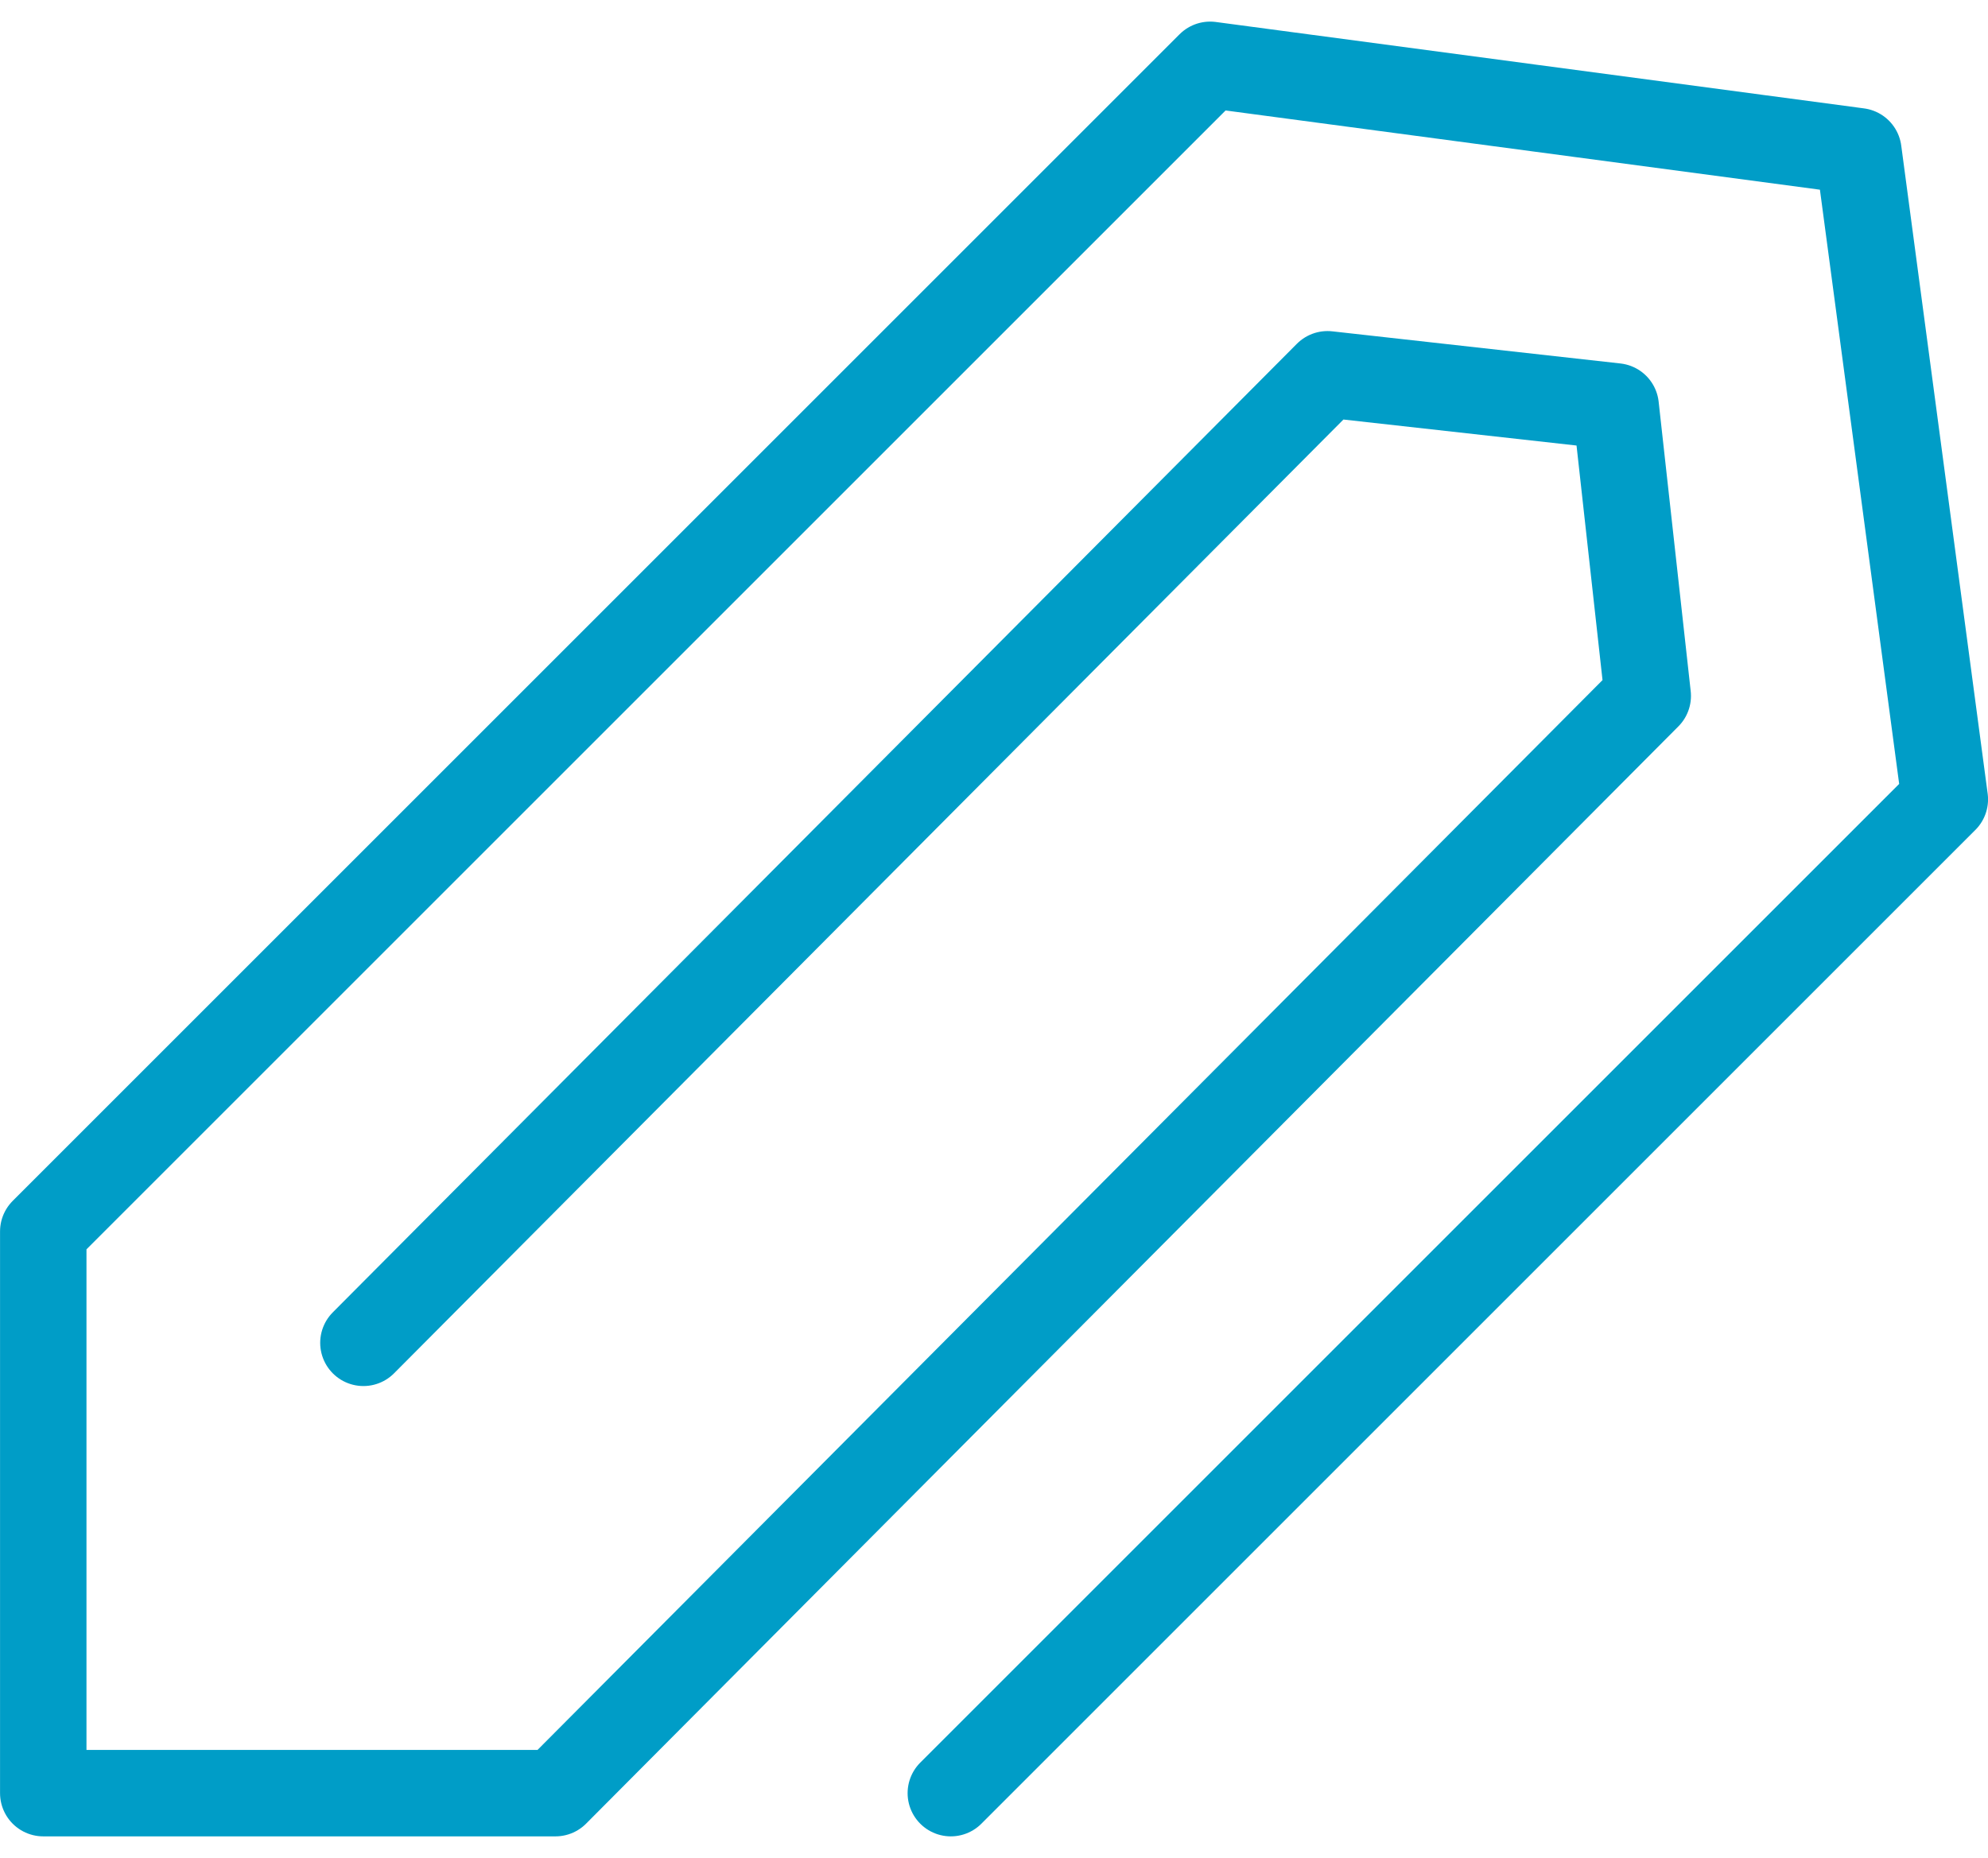
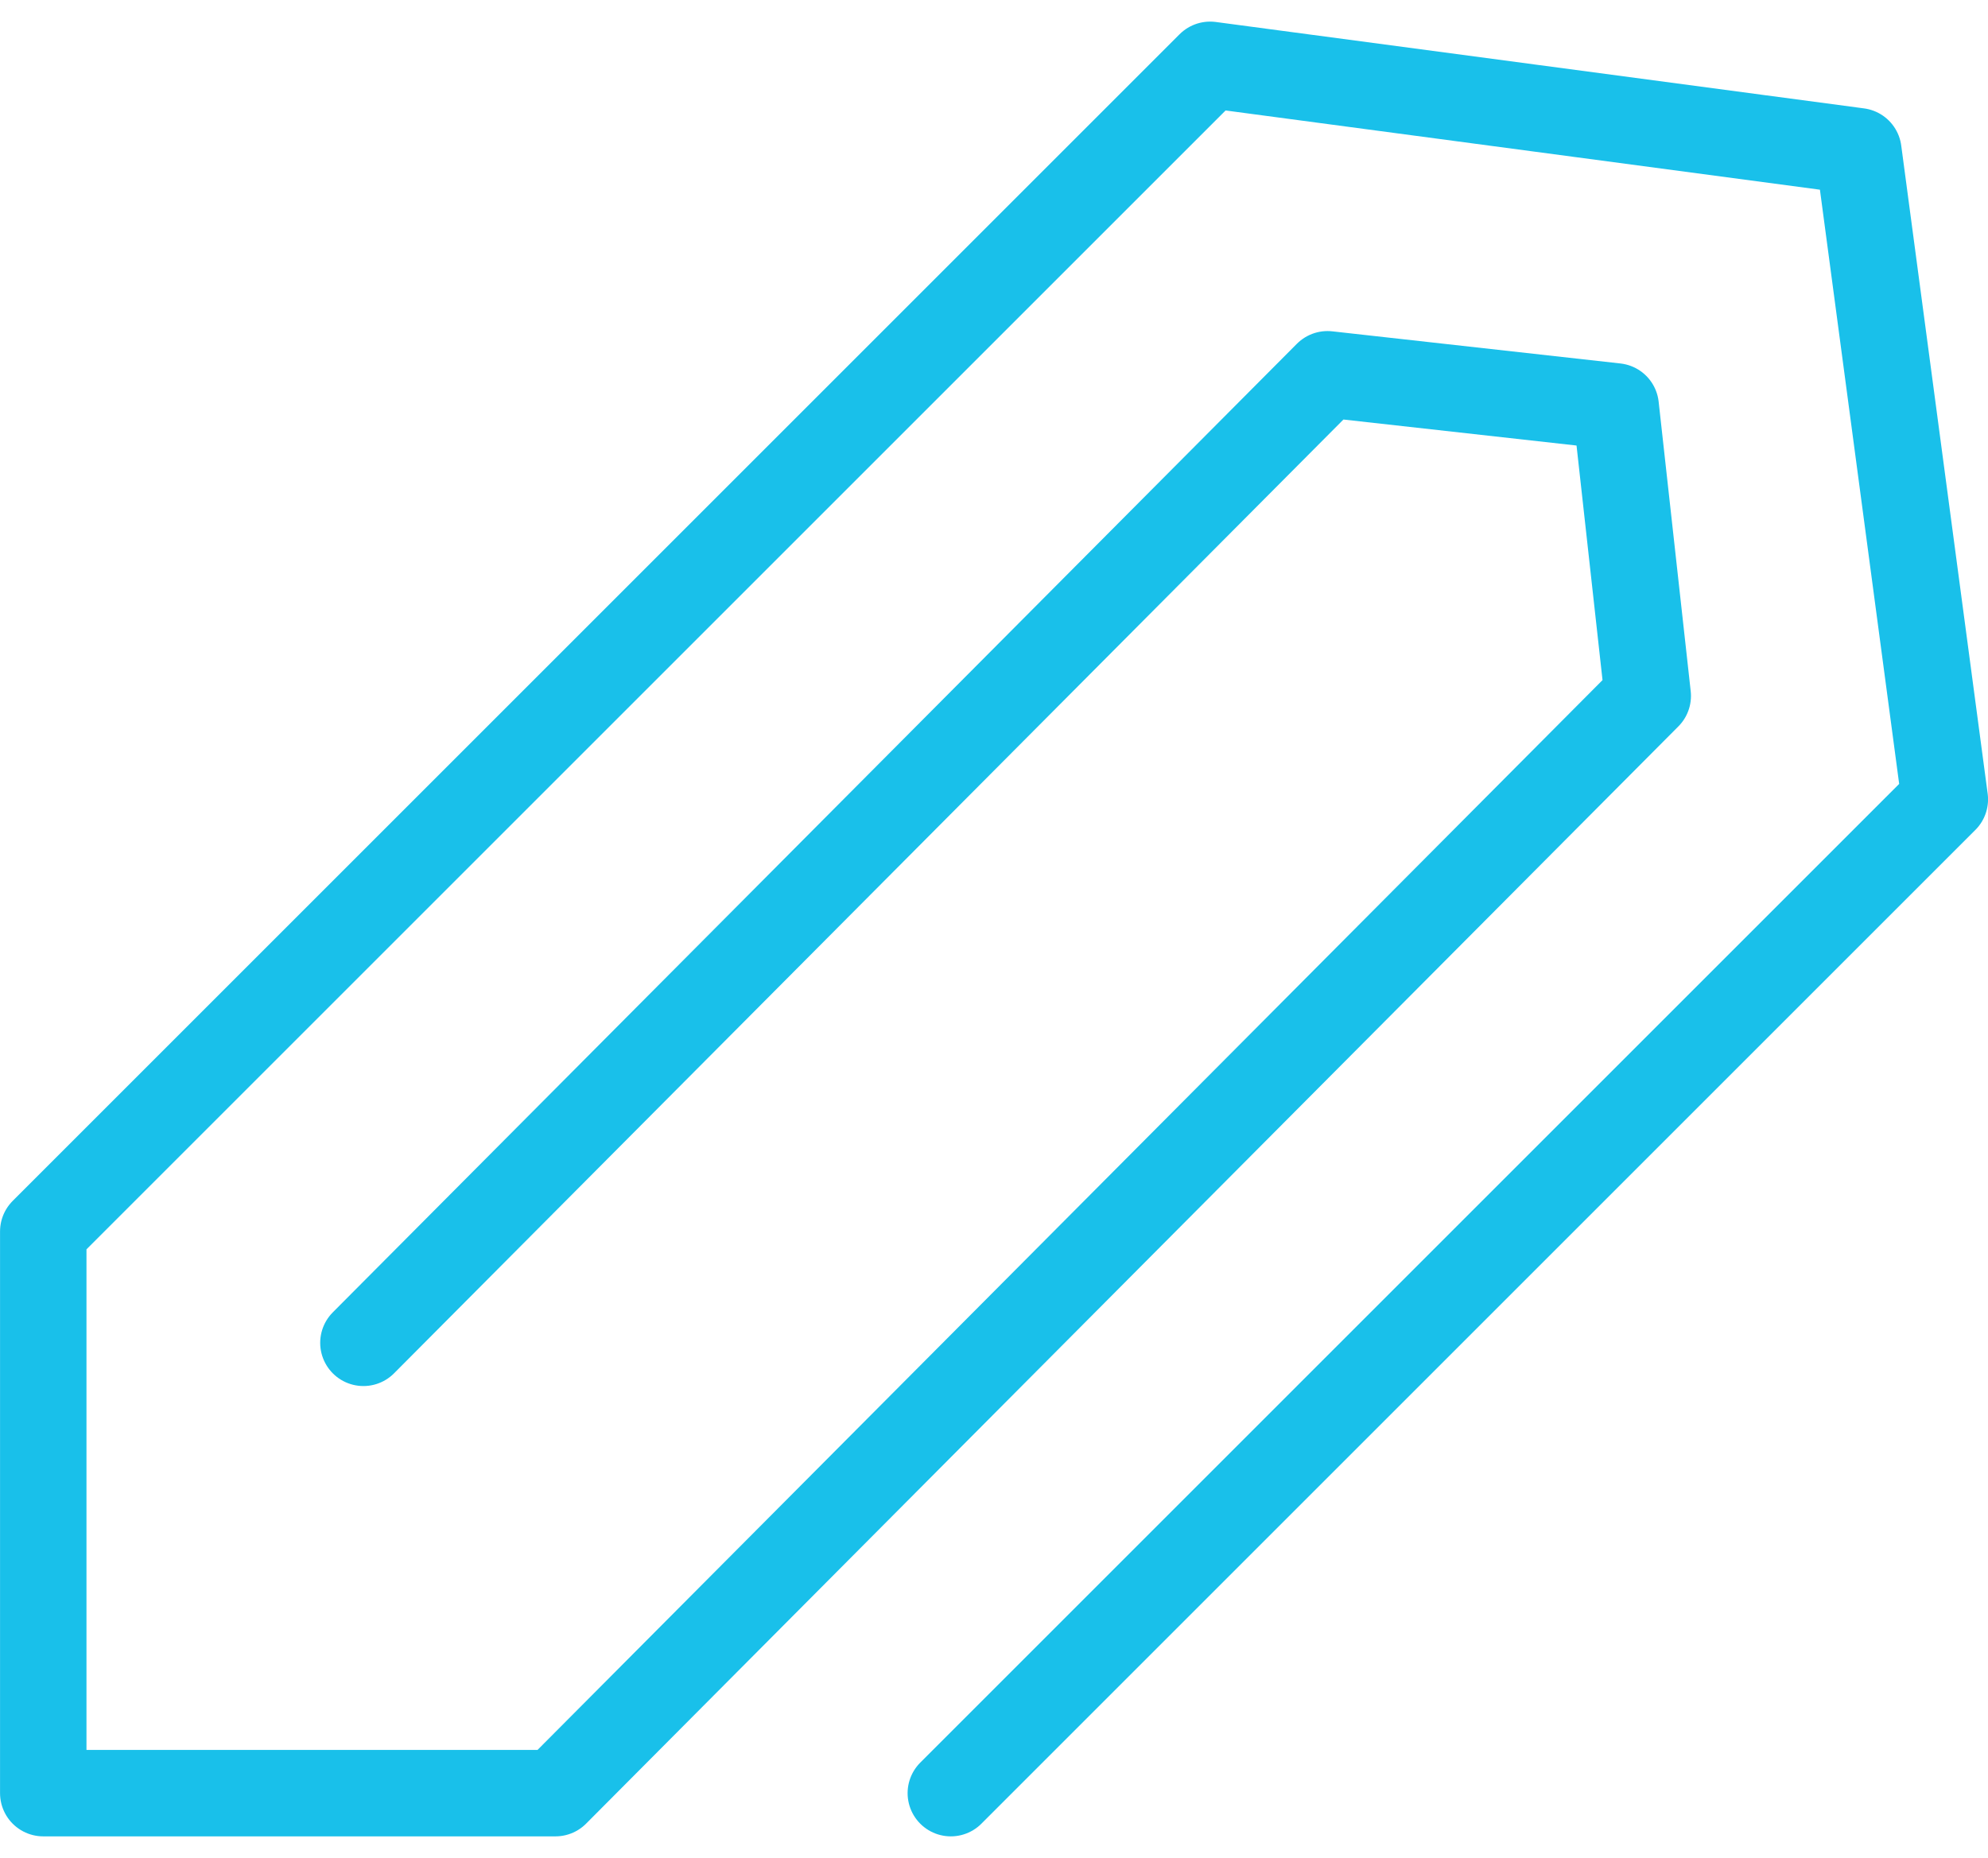
<svg xmlns="http://www.w3.org/2000/svg" width="46px" height="43px" viewBox="0 0 46 43" version="1.1">
  <g id="Docs" stroke="none" stroke-width="1" fill="none" fill-rule="evenodd" stroke-linecap="round" stroke-linejoin="round">
-     <polyline id="icons-docs-note" stroke="#009DC7" stroke-width="2" points="22.001 41.5 45.001 18.5 43.001 3.5 28.001 1.5 1.001 28.5 1.001 41.5 12.853 41.5 38.127 16.106 37.385 9.406 30.717 8.662 8.409 31.078" />
+     <polyline id="icons-docs-note" stroke="#19c0ea" stroke-width="2" points="22.001 41.5 45.001 18.5 43.001 3.5 28.001 1.5 1.001 28.5 1.001 41.5 12.853 41.5 38.127 16.106 37.385 9.406 30.717 8.662 8.409 31.078" />
  </g>
</svg>
